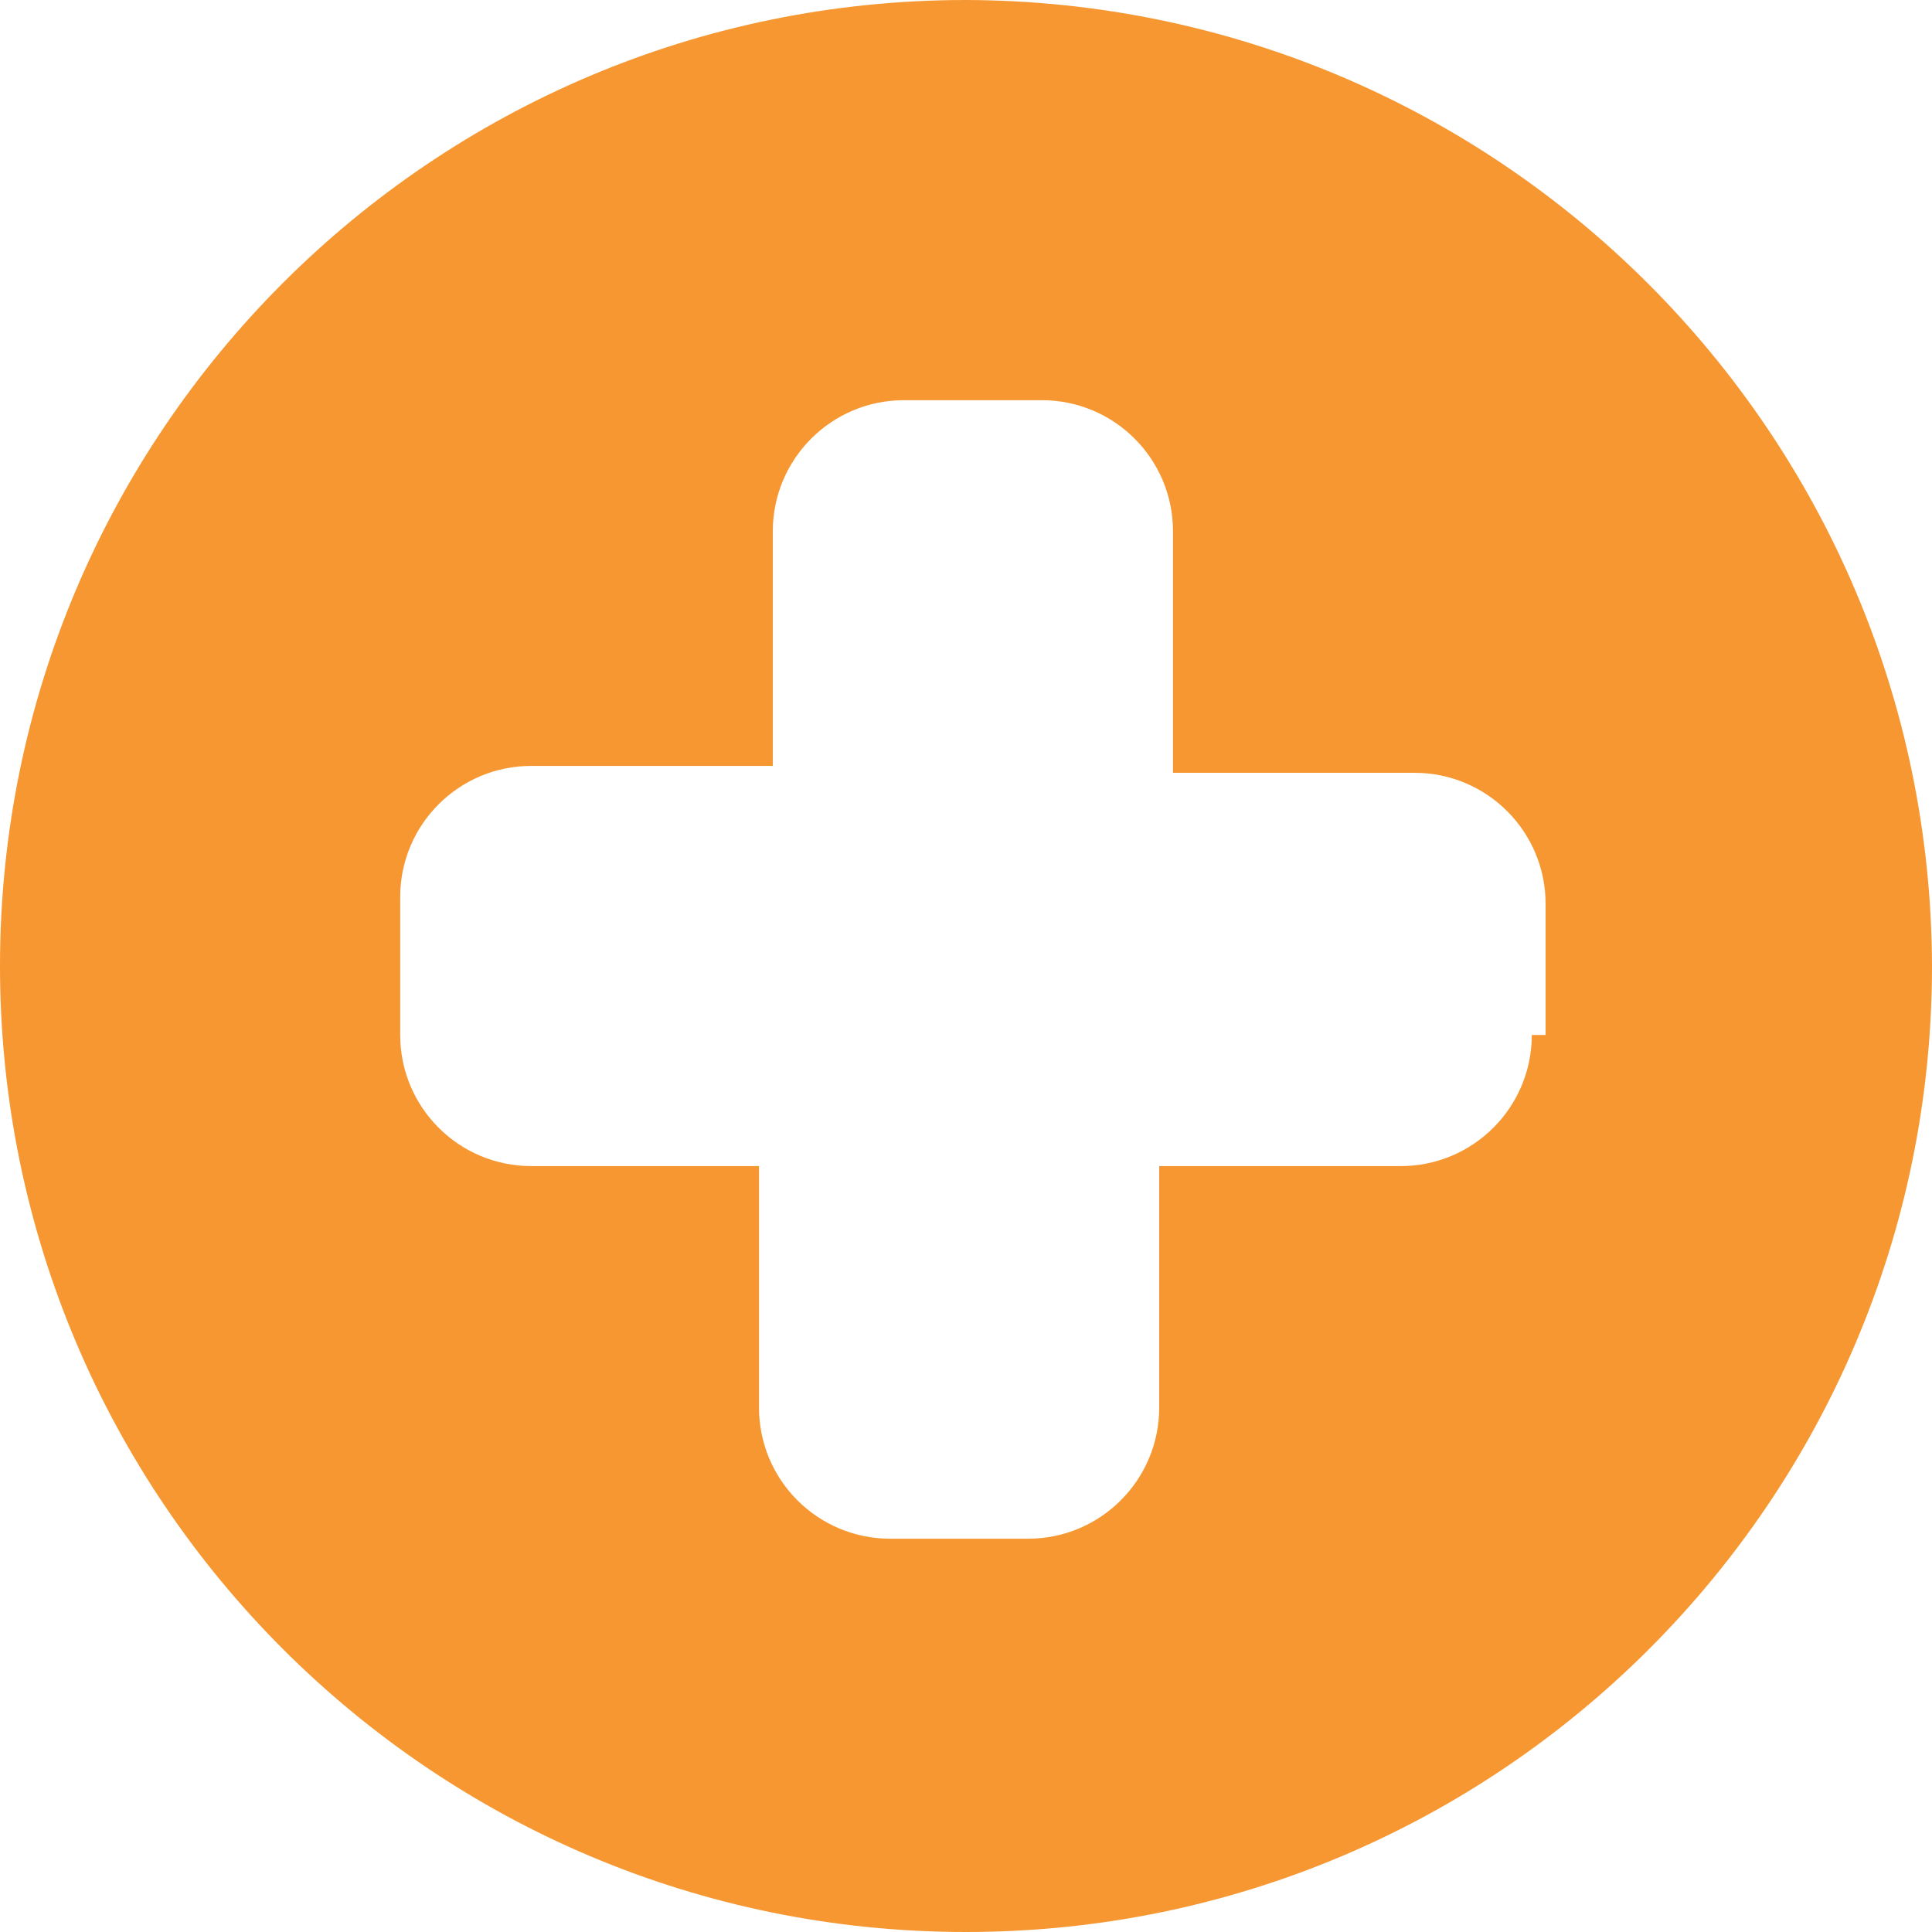
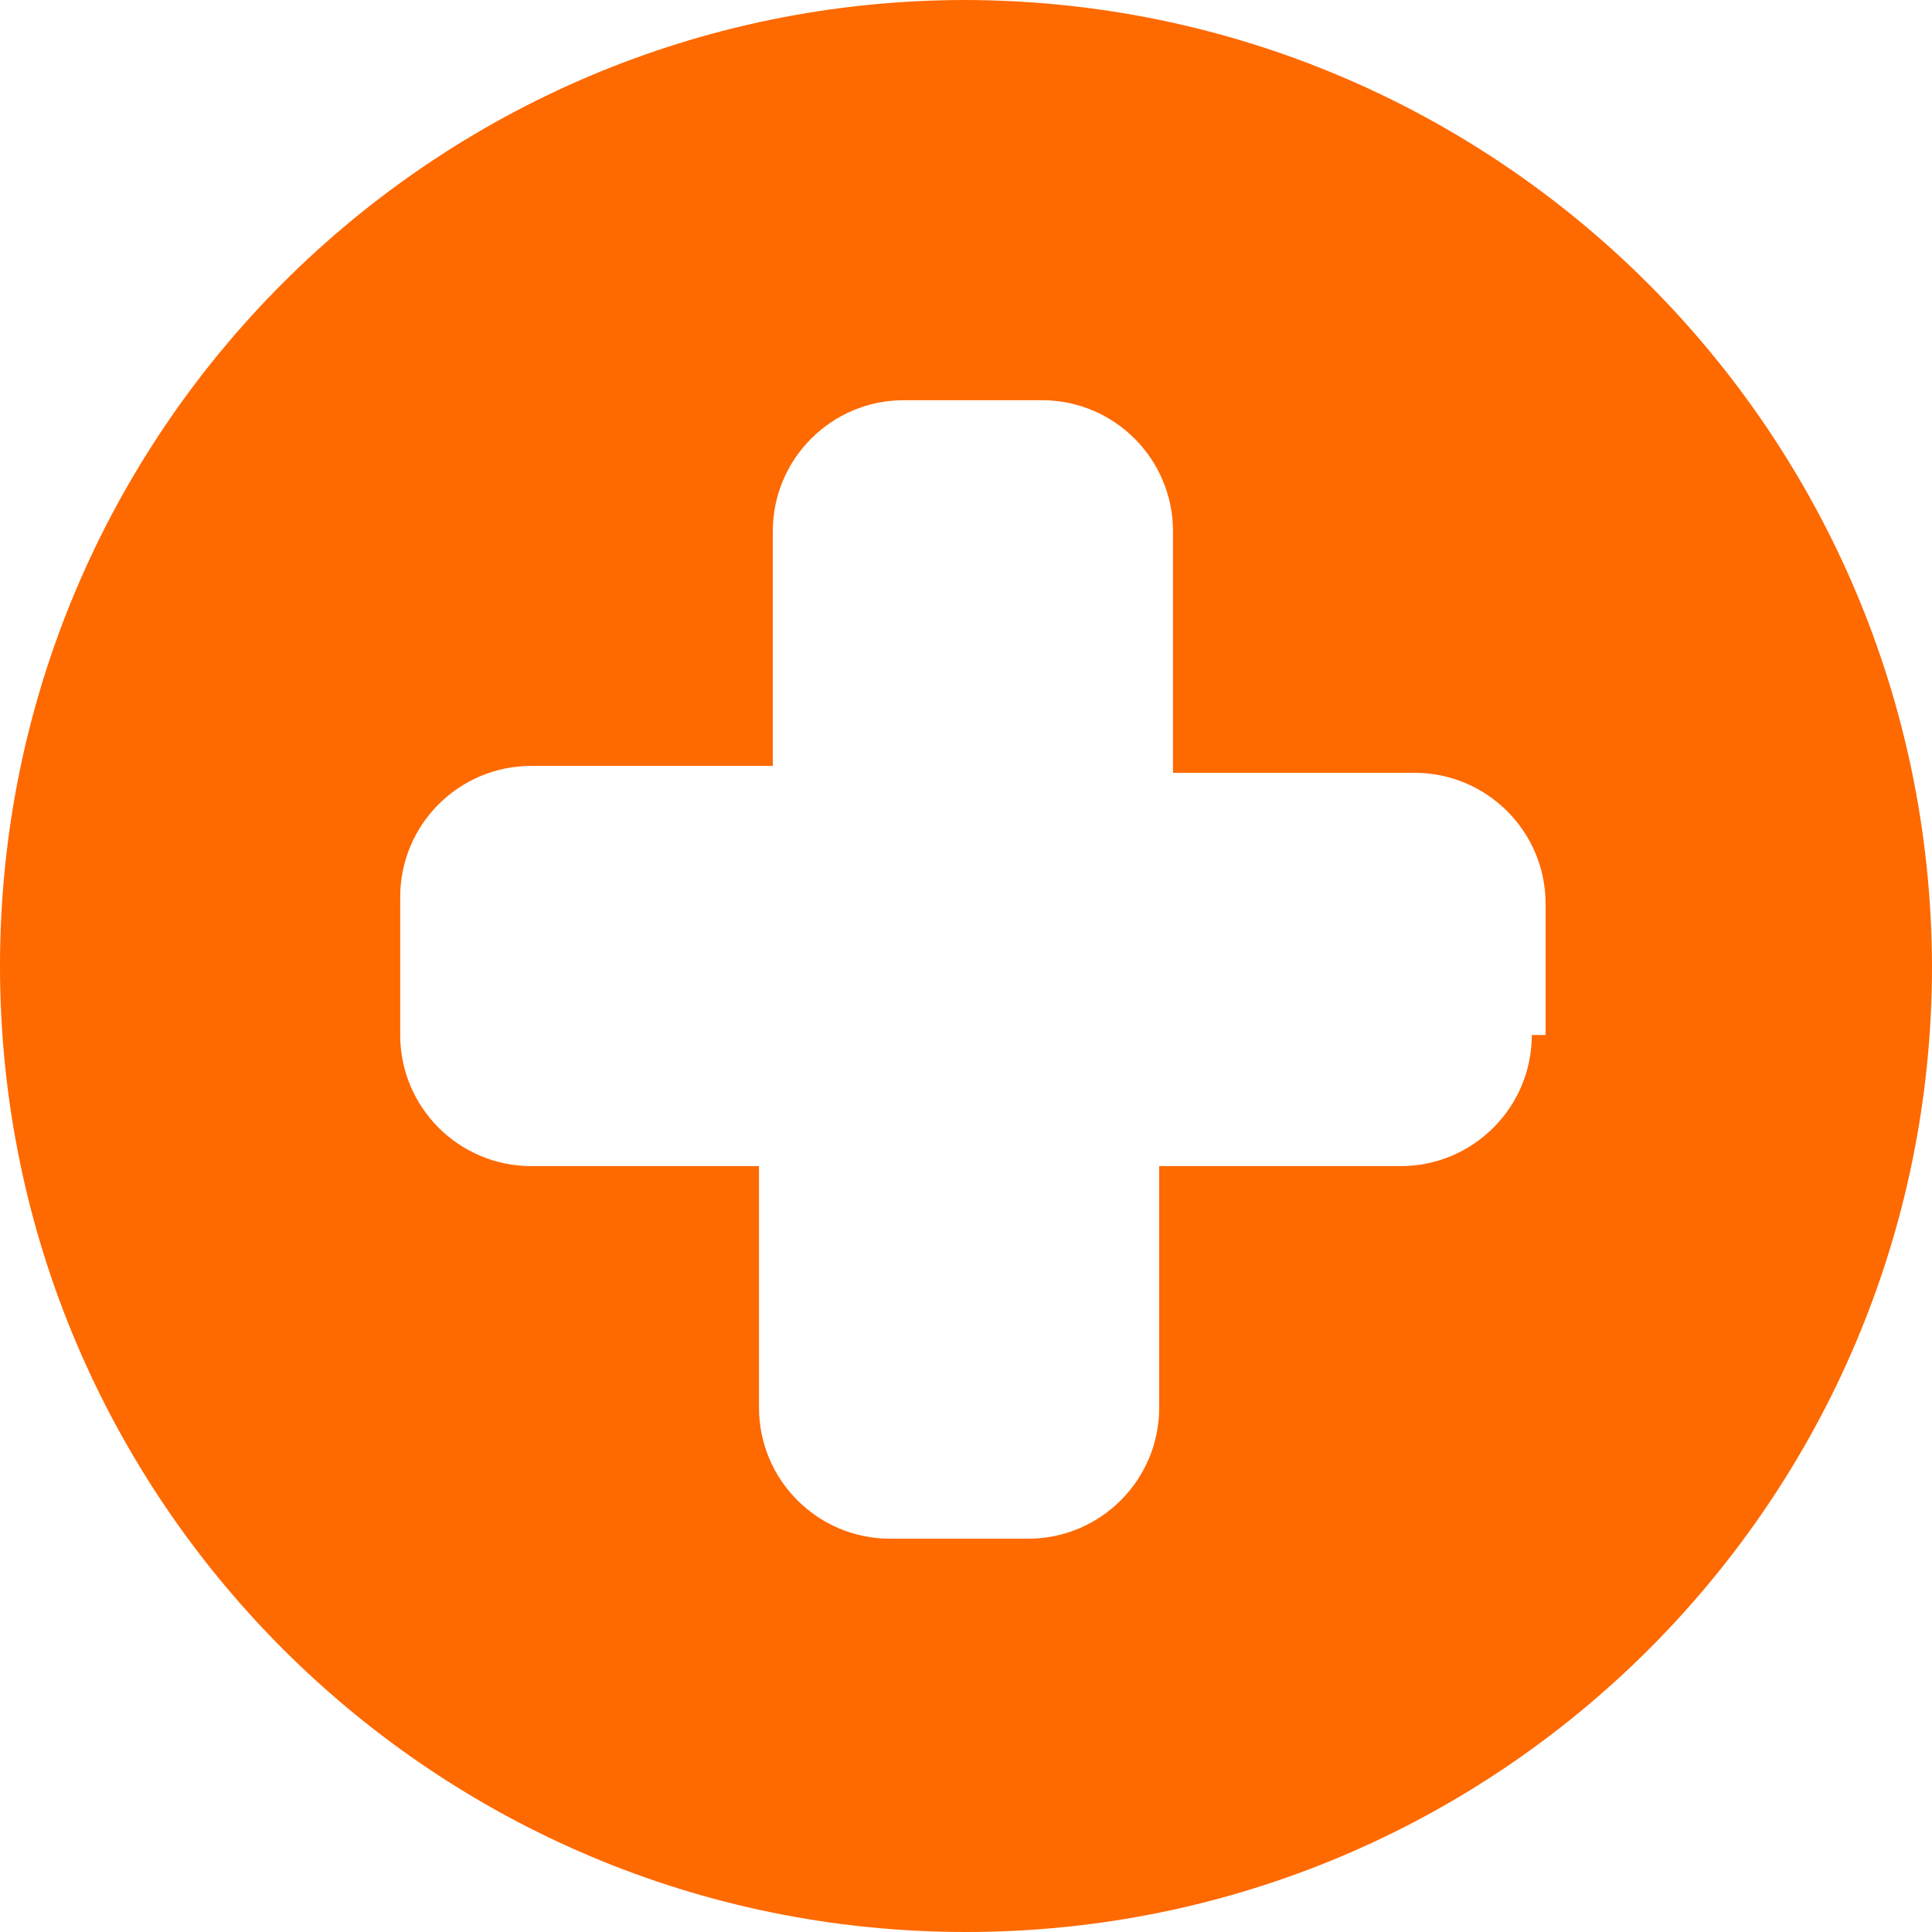
<svg xmlns="http://www.w3.org/2000/svg" viewBox="0 0 28 28">
  <defs>
-     <style>.a{fill:#f69731;}</style>
+     <style>.a{fill:#fe6900;}</style>
  </defs>
  <path class="a" d="M14,0A14,14,0,1,0,28,14,14.041,14.041,0,0,0,14,0Zm8.2,15a1.9,1.9,0,0,1-1.9,1.9H16.8v3.5a1.9,1.9,0,0,1-1.9,1.9h-2A1.9,1.9,0,0,1,11,20.4V16.9H7.7A1.9,1.9,0,0,1,5.8,15V13a1.9,1.9,0,0,1,1.9-1.9h3.5V7.7a1.9,1.9,0,0,1,1.9-1.9h2A1.9,1.9,0,0,1,17,7.7v3.5h3.5a1.9,1.9,0,0,1,1.9,1.9V15Z" />
</svg>
